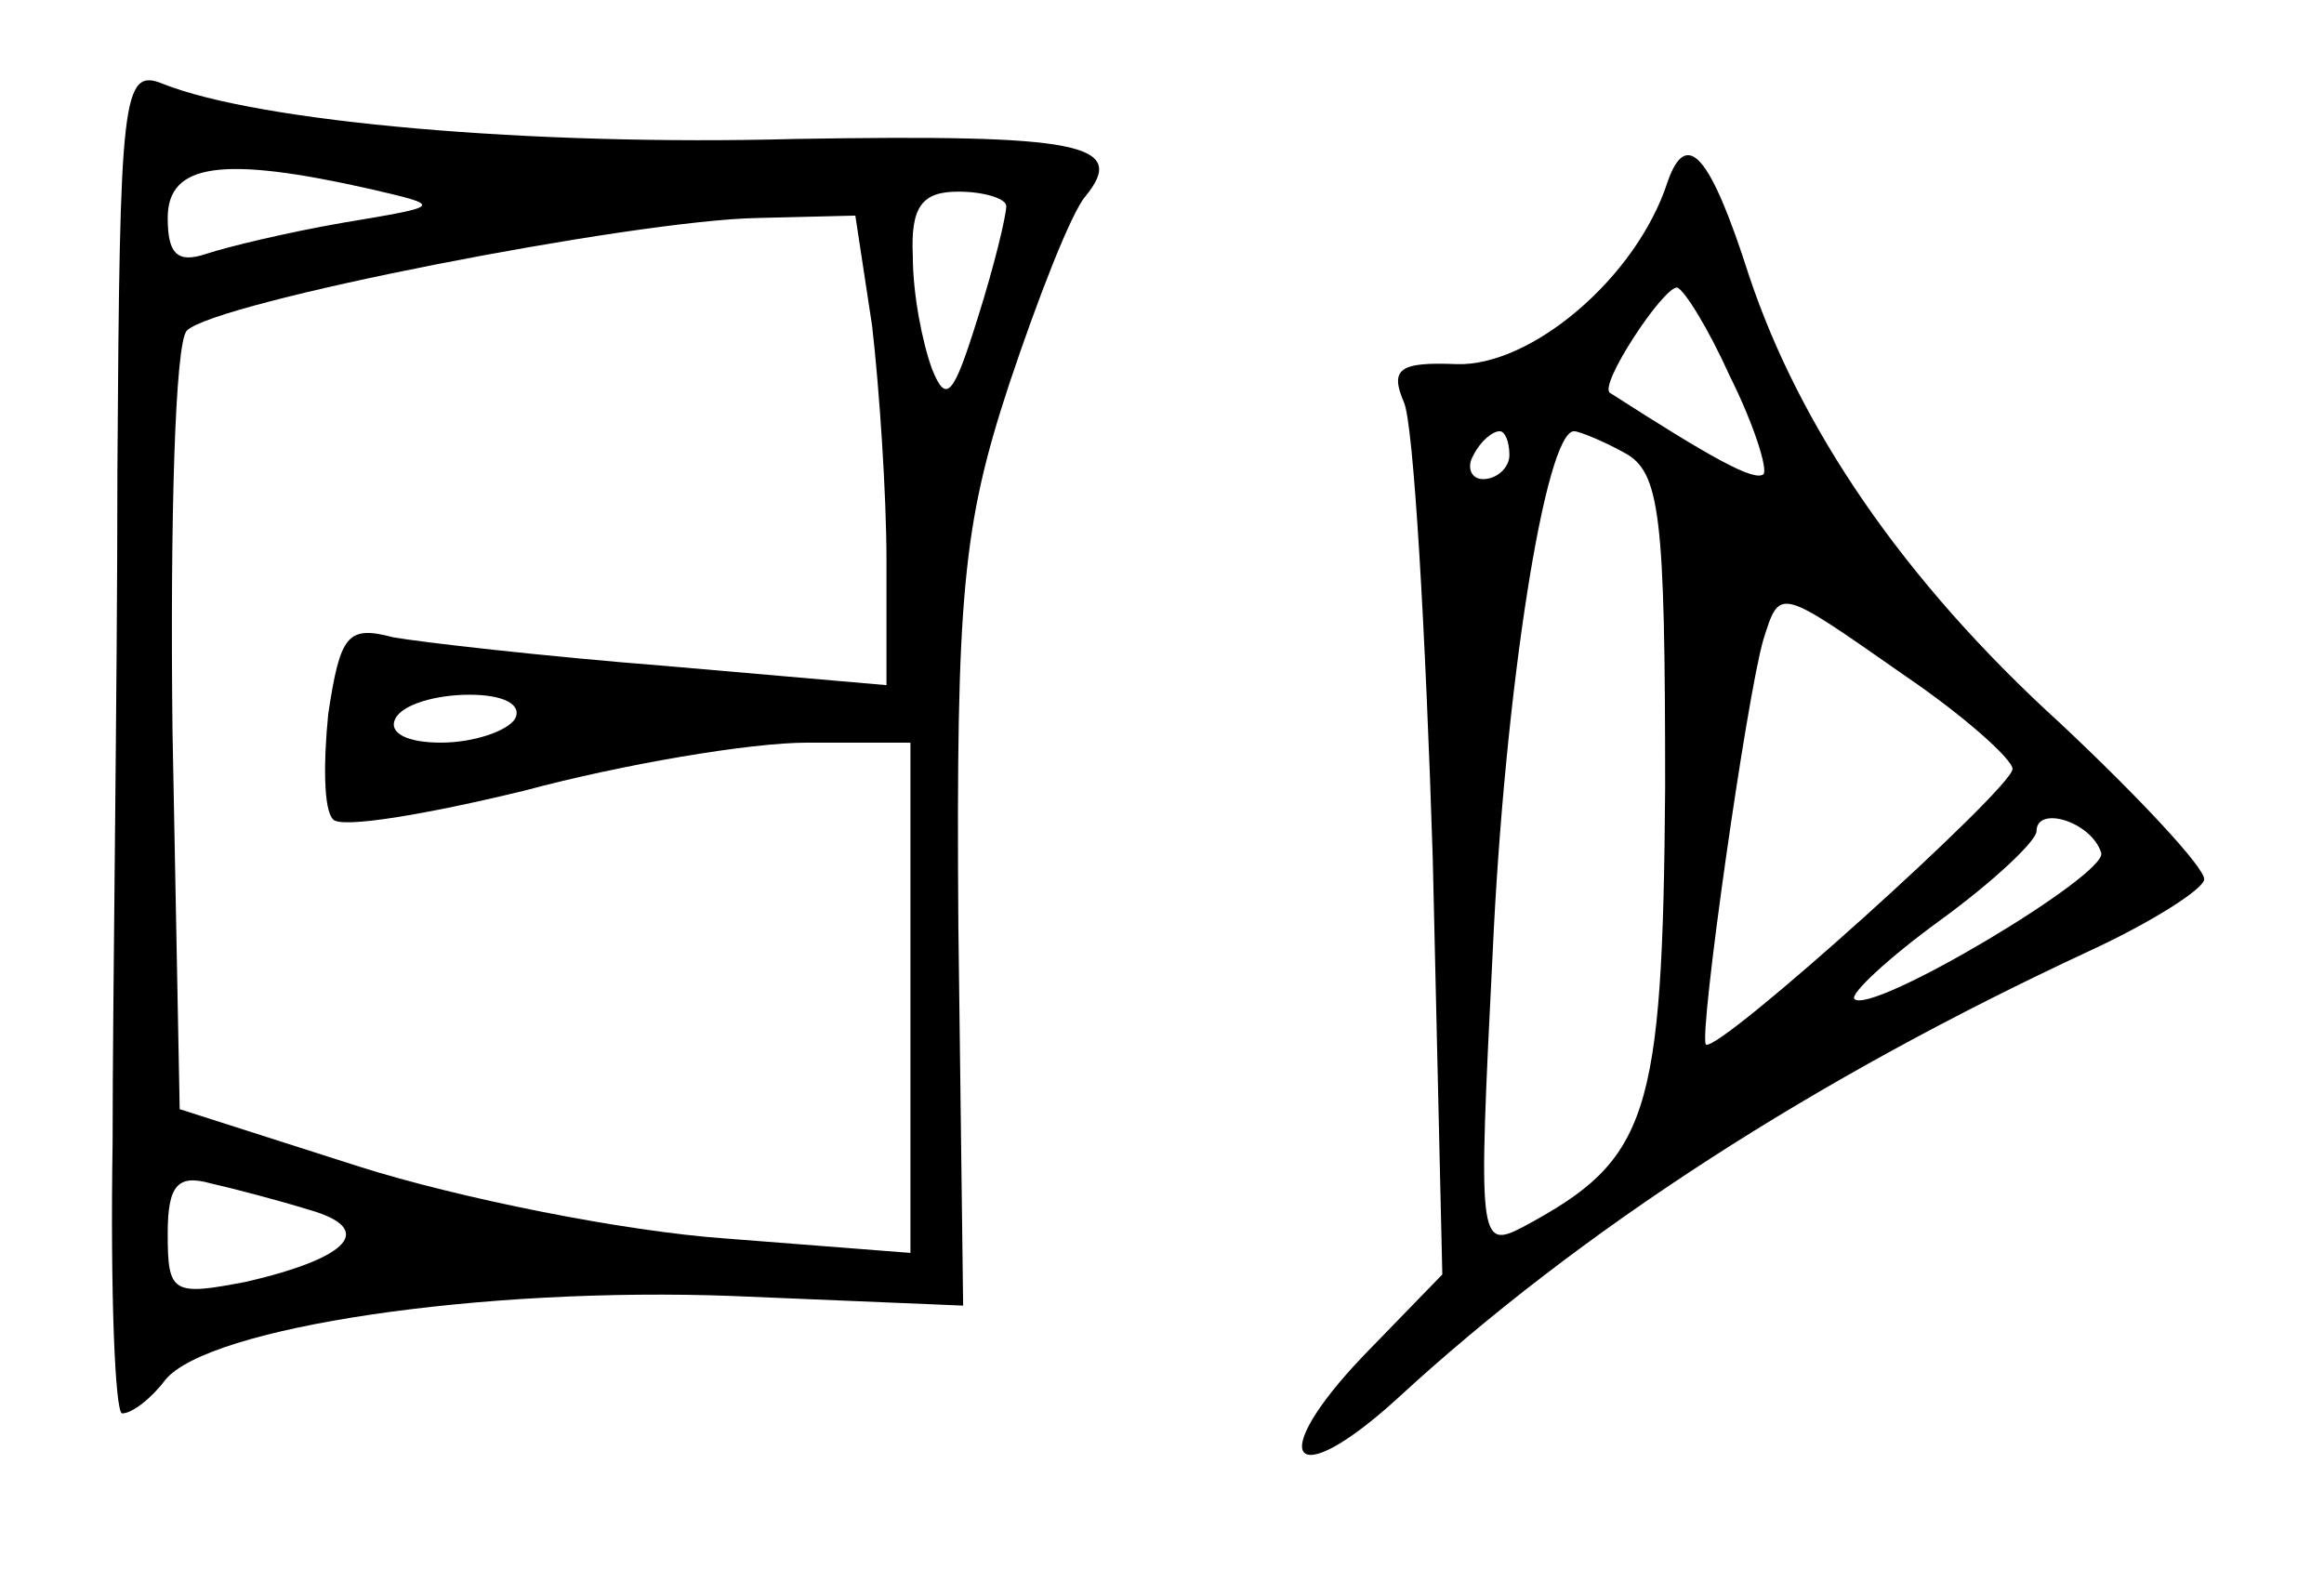
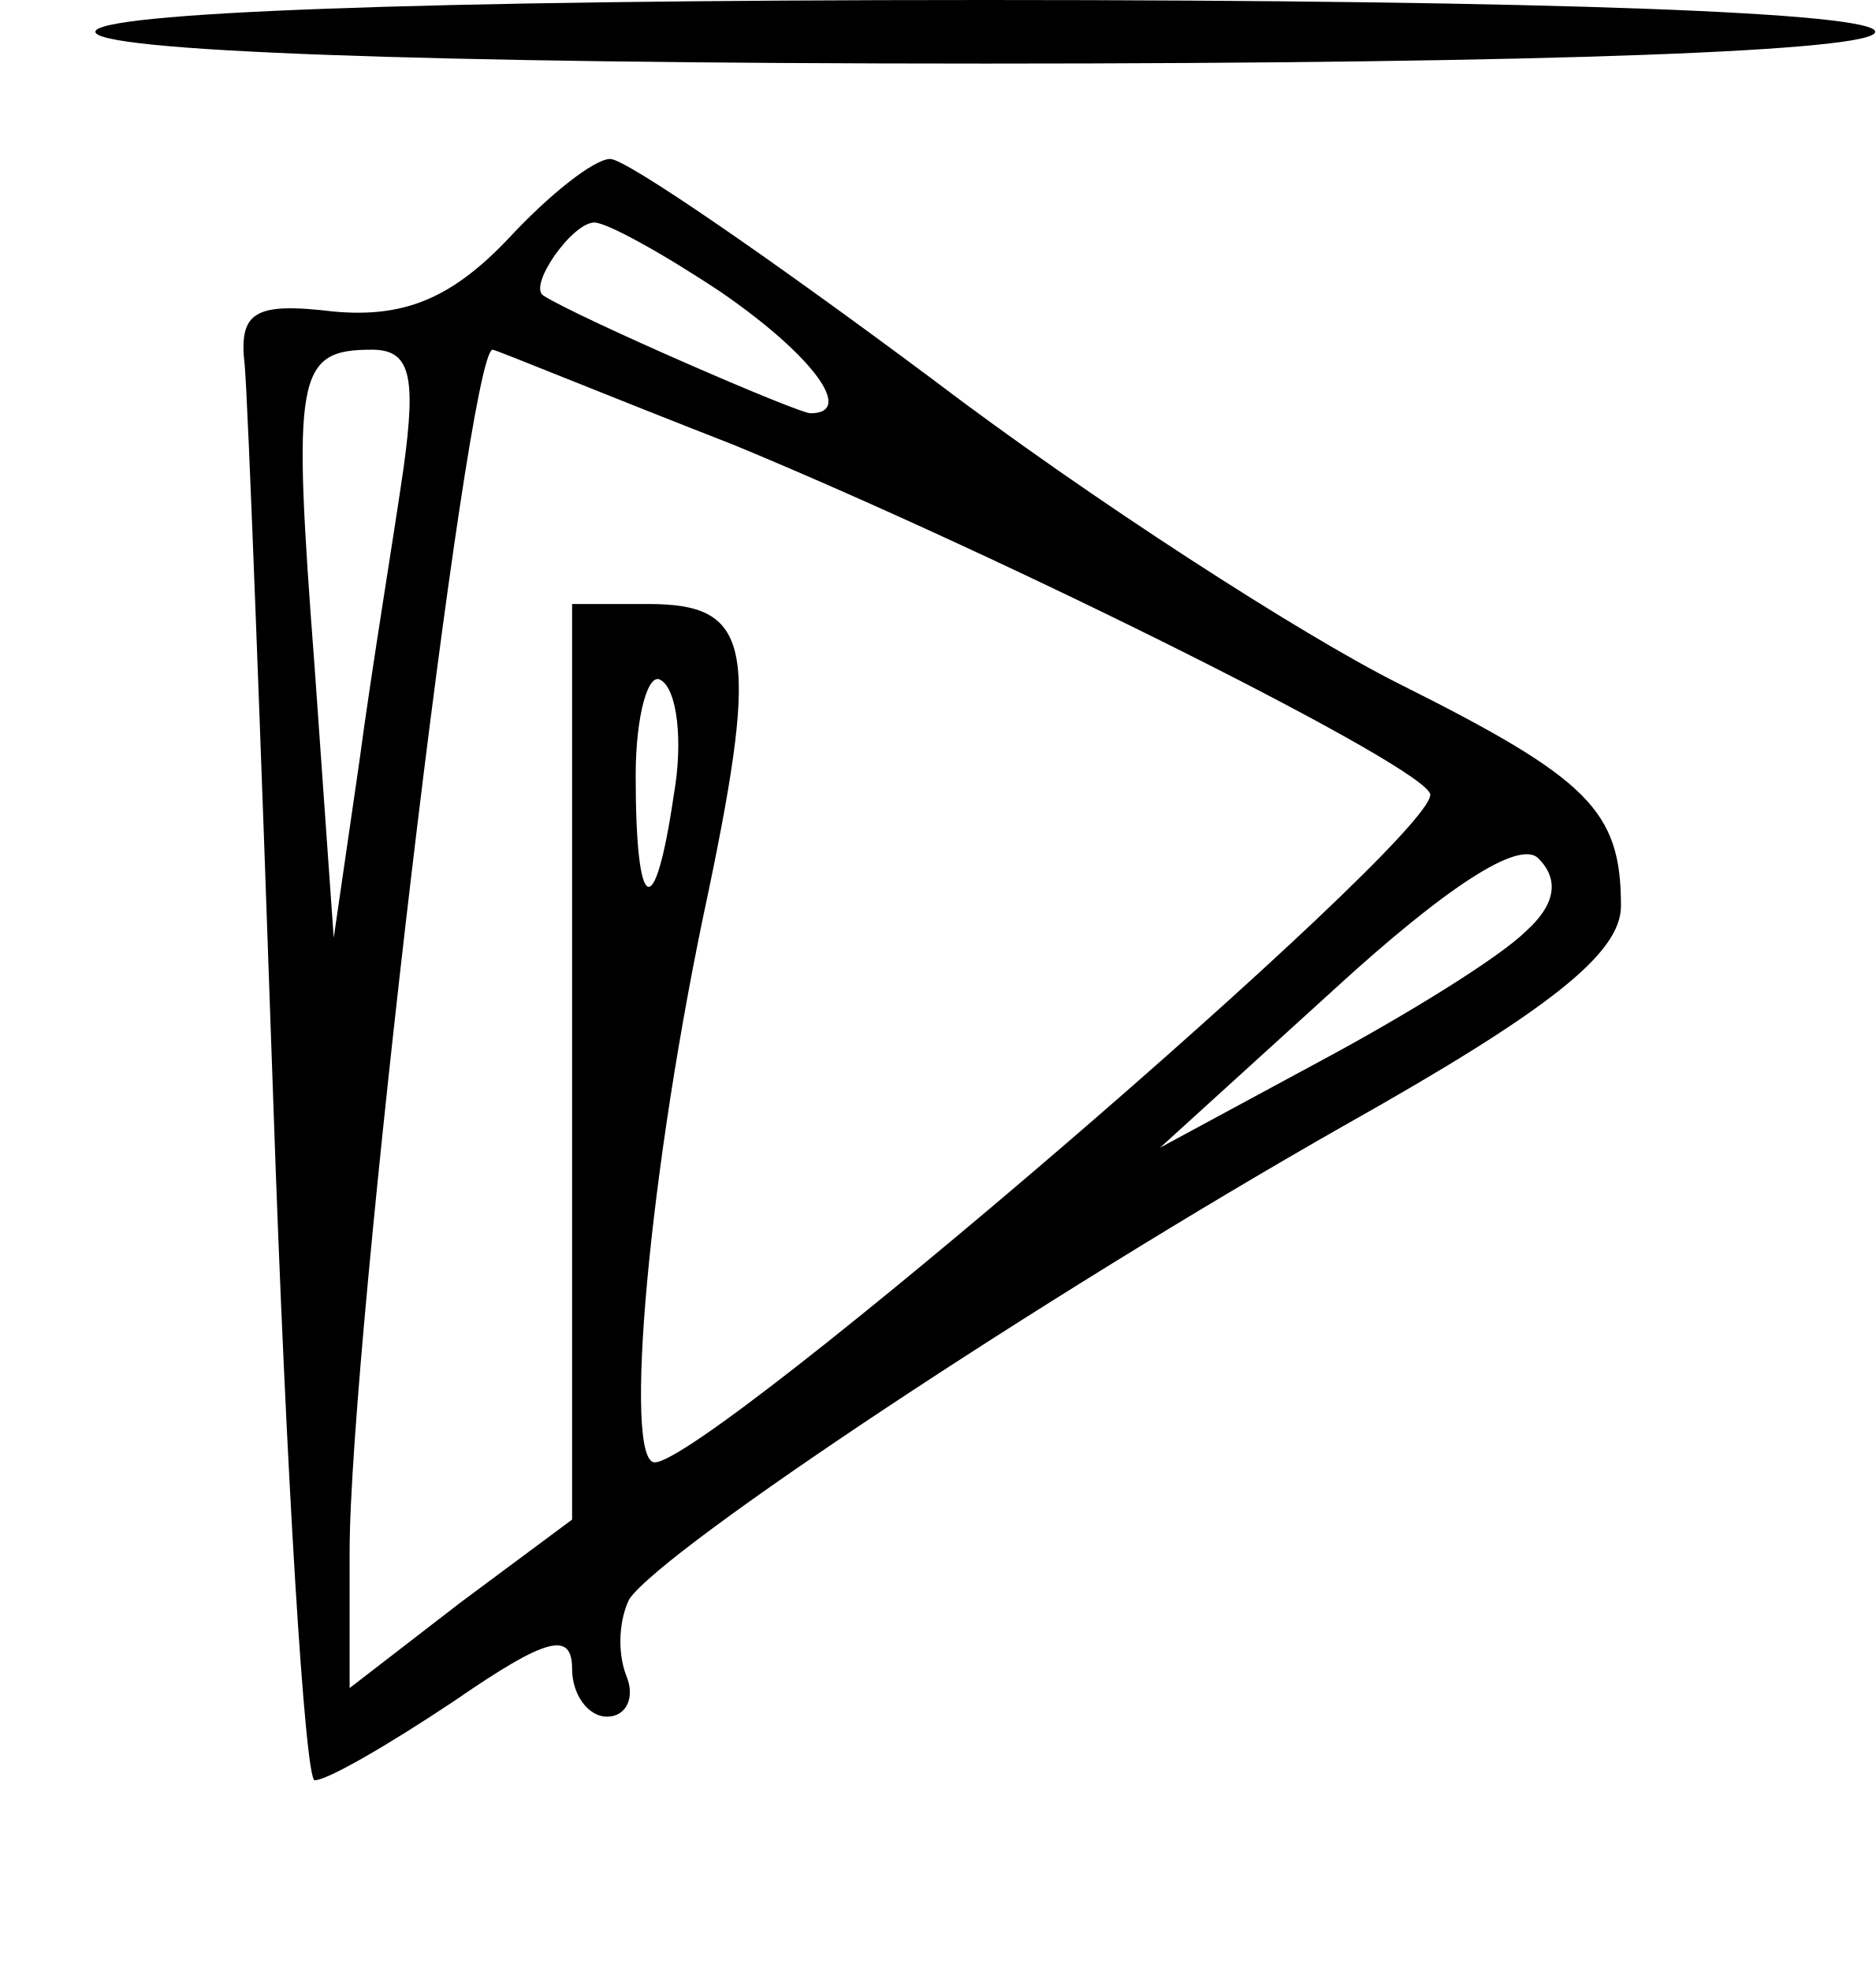
- <svg xmlns="http://www.w3.org/2000/svg" version="1.0" width="97pt" height="66pt" viewBox="0 0 97 66" preserveAspectRatio="xMidYMid meet">
-   <g transform="translate(0,66) scale(0.1,-0.1)" fill="#000000" stroke="none">
-     <path d="M49 464 c0 -93 -2 -220 -2 -281 -1 -62 1 -113 4 -113 4 0 12 6 18 14 18 22 132 39 237 35 l96 -4 -2 159 c-1 138 2 167 21 225 12 36 26 72 32 79 18 22 -2 26 -121 24 -110 -3 -224 7 -264 23 -17 7 -18 -5 -19 -161z m106 117 c30 -7 30 -7 -12 -14 -23 -4 -48 -10 -57 -13 -12 -4 -16 0 -16 15 0 23 23 26 85 12z m265 -7 c0 -4 -5 -25 -12 -47 -10 -32 -13 -36 -19 -21 -4 11 -8 31 -8 47 -1 21 4 27 19 27 11 0 20 -3 20 -6z m-56 -50 c3 -26 6 -70 6 -98 l0 -52 -92 8 c-51 4 -103 10 -114 12 -19 5 -22 1 -27 -32 -2 -20 -2 -40 2 -44 3 -4 39 2 80 12 41 11 94 20 118 20 l43 0 0 -106 0 -107 -77 6 c-43 3 -112 17 -153 30 l-75 24 -3 158 c-1 87 1 162 6 167 12 12 186 46 238 47 l41 1 7 -46z m-149 -164 c-3 -5 -17 -10 -31 -10 -14 0 -22 4 -19 10 3 6 17 10 31 10 14 0 22 -4 19 -10z m-86 -205 c28 -8 17 -20 -26 -30 -31 -6 -33 -5 -33 20 0 20 4 25 18 21 9 -2 28 -7 41 -11z" />
-     <path d="M696 584 c-13 -40 -57 -77 -88 -76 -24 1 -28 -2 -22 -16 4 -9 9 -95 12 -190 l4 -174 -33 -34 c-41 -43 -30 -58 14 -18 77 71 175 134 289 187 26 12 48 26 48 30 0 5 -27 34 -60 65 -66 60 -109 124 -130 187 -16 50 -26 62 -34 39z m26 -81 c10 -20 16 -39 14 -41 -4 -3 -22 7 -64 34 -5 3 22 44 28 44 3 -1 13 -17 22 -37z m-92 -33 c0 -5 -5 -10 -11 -10 -5 0 -7 5 -4 10 3 6 8 10 11 10 2 0 4 -4 4 -10z m48 1 c15 -8 17 -26 17 -140 -1 -138 -7 -155 -59 -183 -19 -10 -19 -6 -13 114 5 110 22 218 34 218 2 0 12 -4 21 -9z m117 -93 c25 -17 45 -35 45 -39 0 -8 -123 -119 -128 -115 -3 4 17 145 24 169 7 22 6 22 59 -15z m82 -74 c3 -9 -96 -68 -103 -61 -2 2 14 17 36 33 22 16 40 33 40 37 0 11 23 4 27 -9z" />
+ <svg xmlns="http://www.w3.org/2000/svg" version="1.0" width="59pt" height="62pt" viewBox="0 0 59 62" preserveAspectRatio="xMidYMid meet">
+   <g transform="translate(0,62) scale(0.1,-0.1)" fill="#000000" stroke="none">
+     <path d="M30 610 c0 -6 100 -10 280 -10 180 0 280 4 280 10 0 6 -100 10 -280 10 -180 0 -280 -4 -280 -10z" />
+     <path d="M160 545 c-18 -19 -33 -25 -55 -23 -25 3 -30 0 -28 -17 1 -11 5 -116 9 -232 4 -117 10 -213 13 -213 4 0 23 11 44 25 29 20 37 22 37 10 0 -8 5 -15 11 -15 6 0 9 6 6 13 -3 8 -2 18 1 24 11 16 130 95 225 149 64 36 87 54 87 69 0 30 -10 40 -70 70 -30 15 -97 58 -147 96 -51 38 -96 69 -101 69 -5 0 -19 -11 -32 -25z m67 -17 c29 -20 42 -38 28 -38 -4 0 -73 30 -84 37 -5 3 9 23 16 23 4 0 22 -10 40 -22z m-100 -55 c-3 -21 -10 -63 -14 -93 l-8 -55 -6 85 c-7 92 -6 100 18 100 12 0 14 -8 10 -37z m104 7 c87 -36 219 -102 219 -110 0 -15 -227 -210 -244 -210 -10 0 -2 92 17 180 16 77 13 90 -19 90 l-24 0 0 -144 0 -144 -35 -26 -35 -27 0 43 c0 65 37 378 45 378 1 0 35 -14 76 -30z m-19 -110 c-6 -41 -12 -38 -12 6 0 19 4 33 8 30 5 -3 7 -19 4 -36z m268 -43 c-8 -8 -37 -26 -65 -41 l-50 -27 55 50 c35 32 58 47 64 41 7 -7 5 -15 -4 -23z" />
  </g>
</svg>
